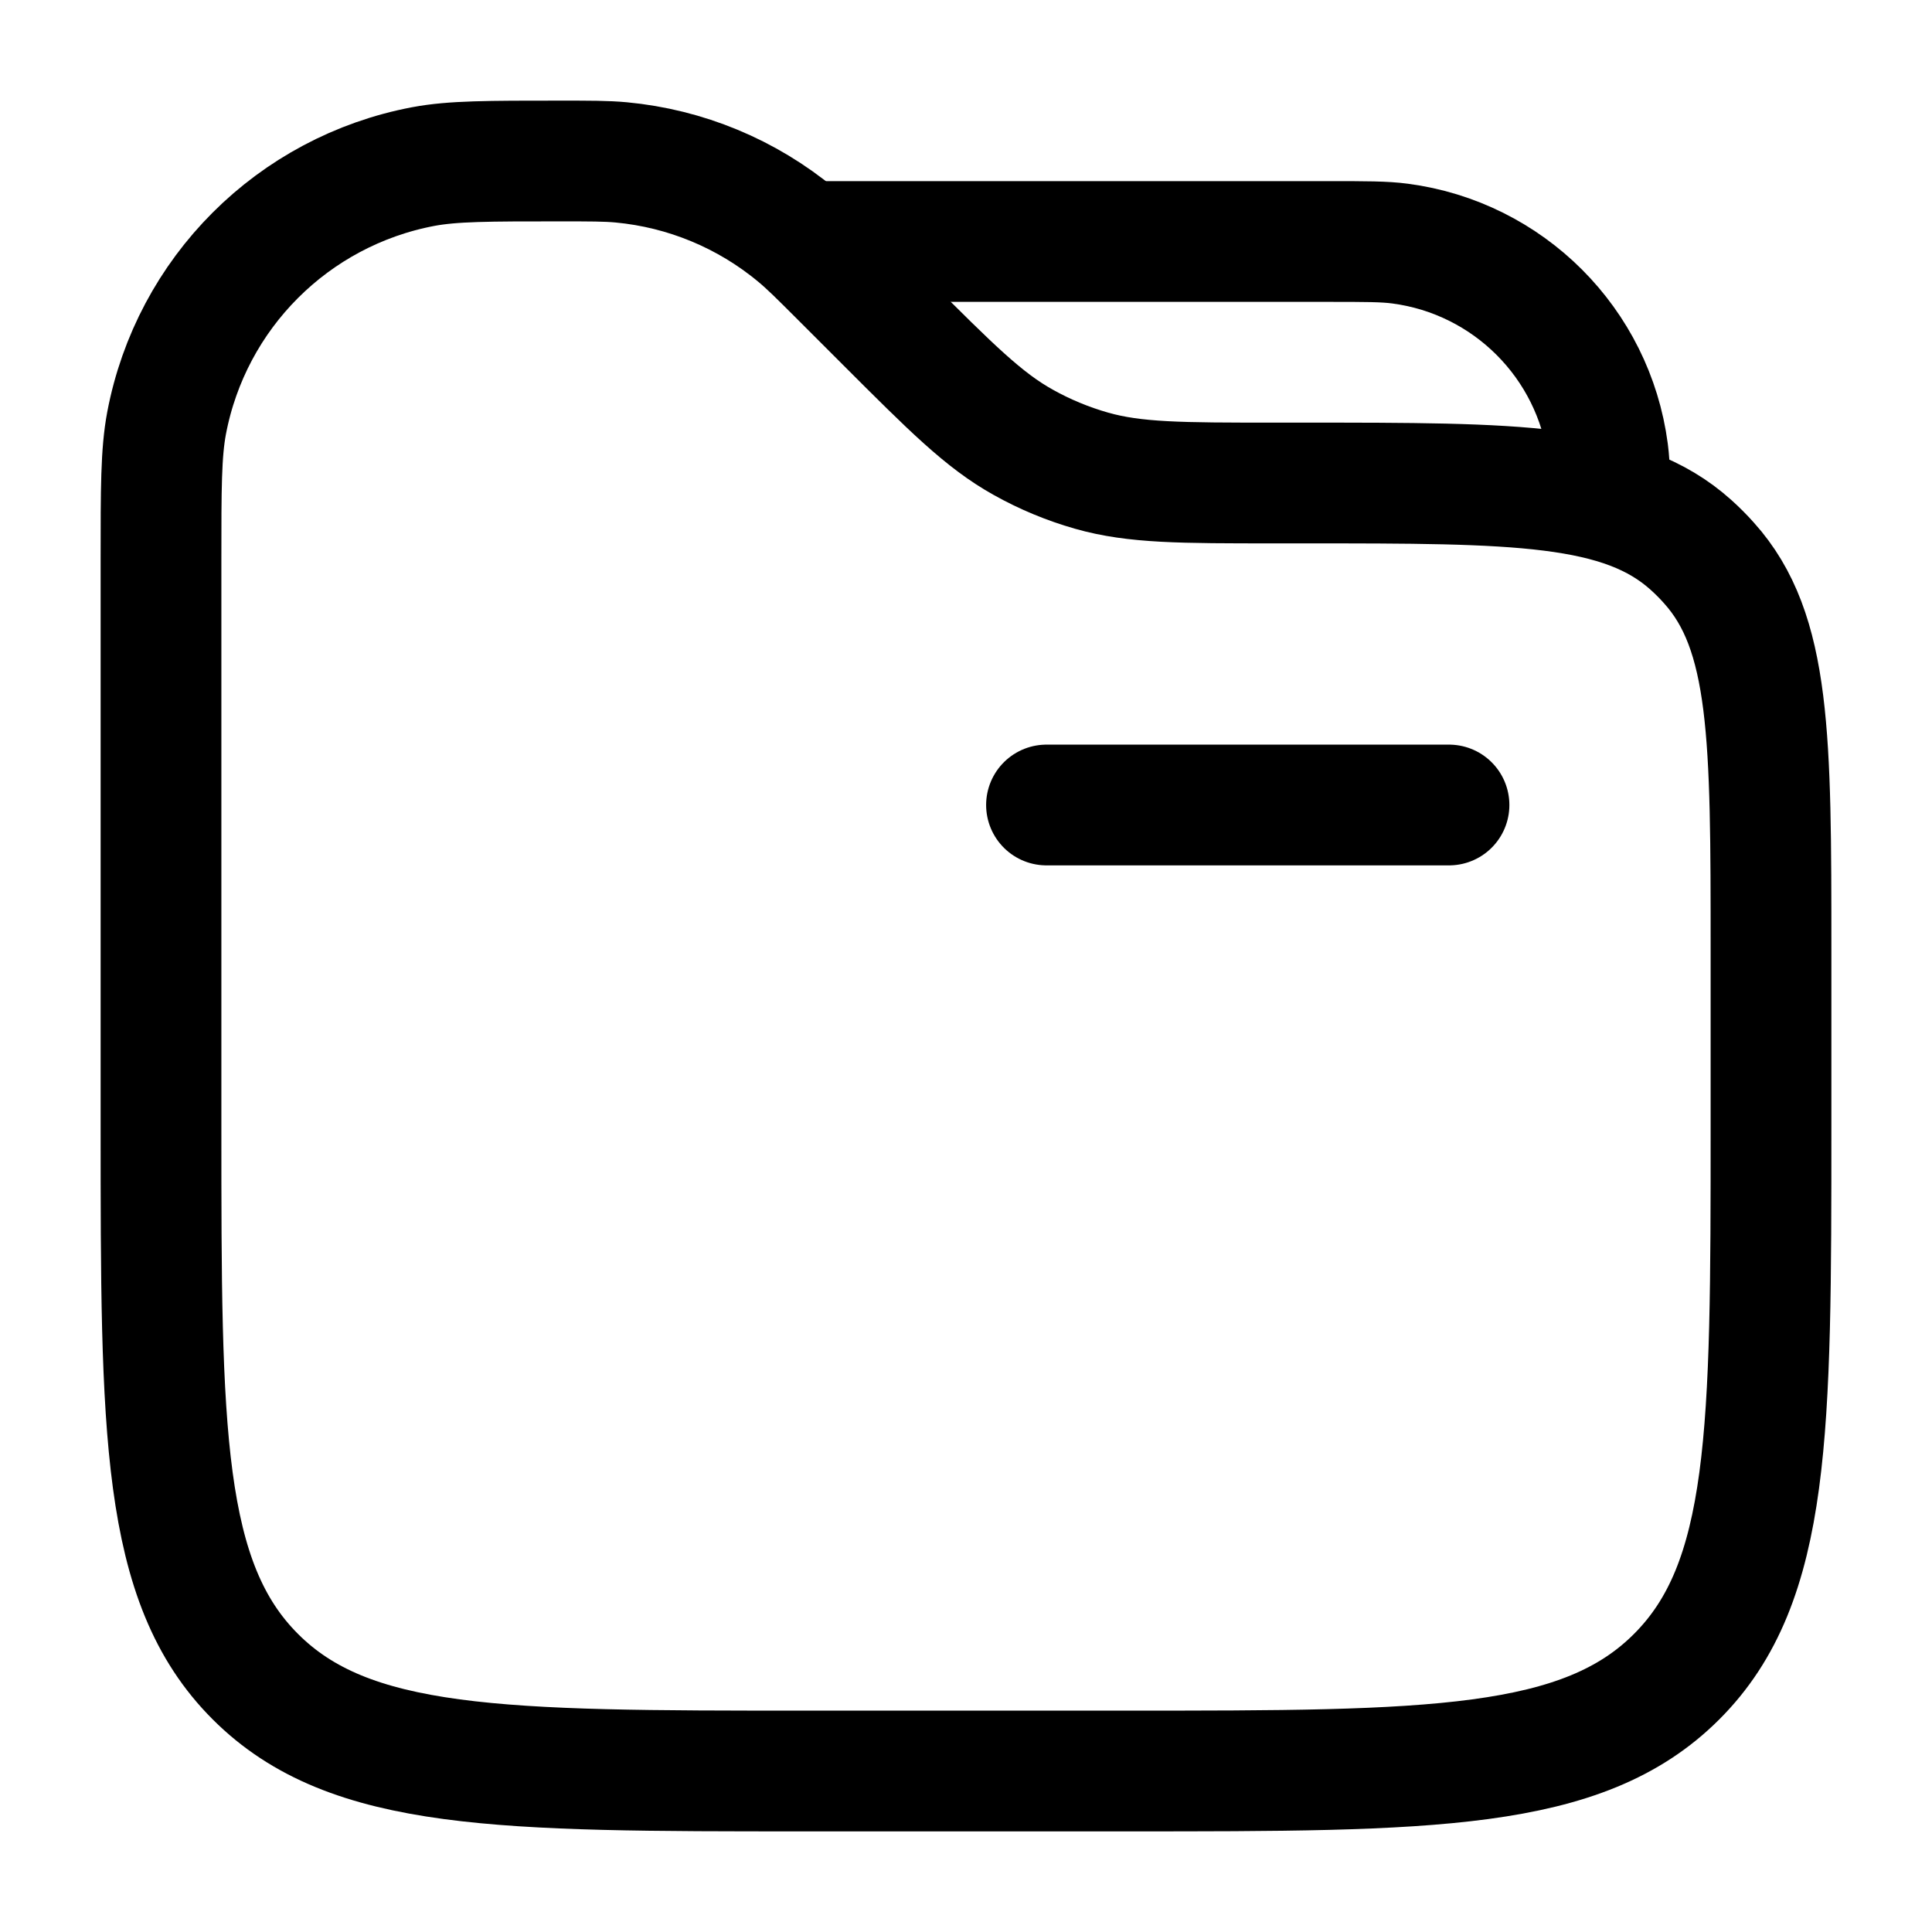
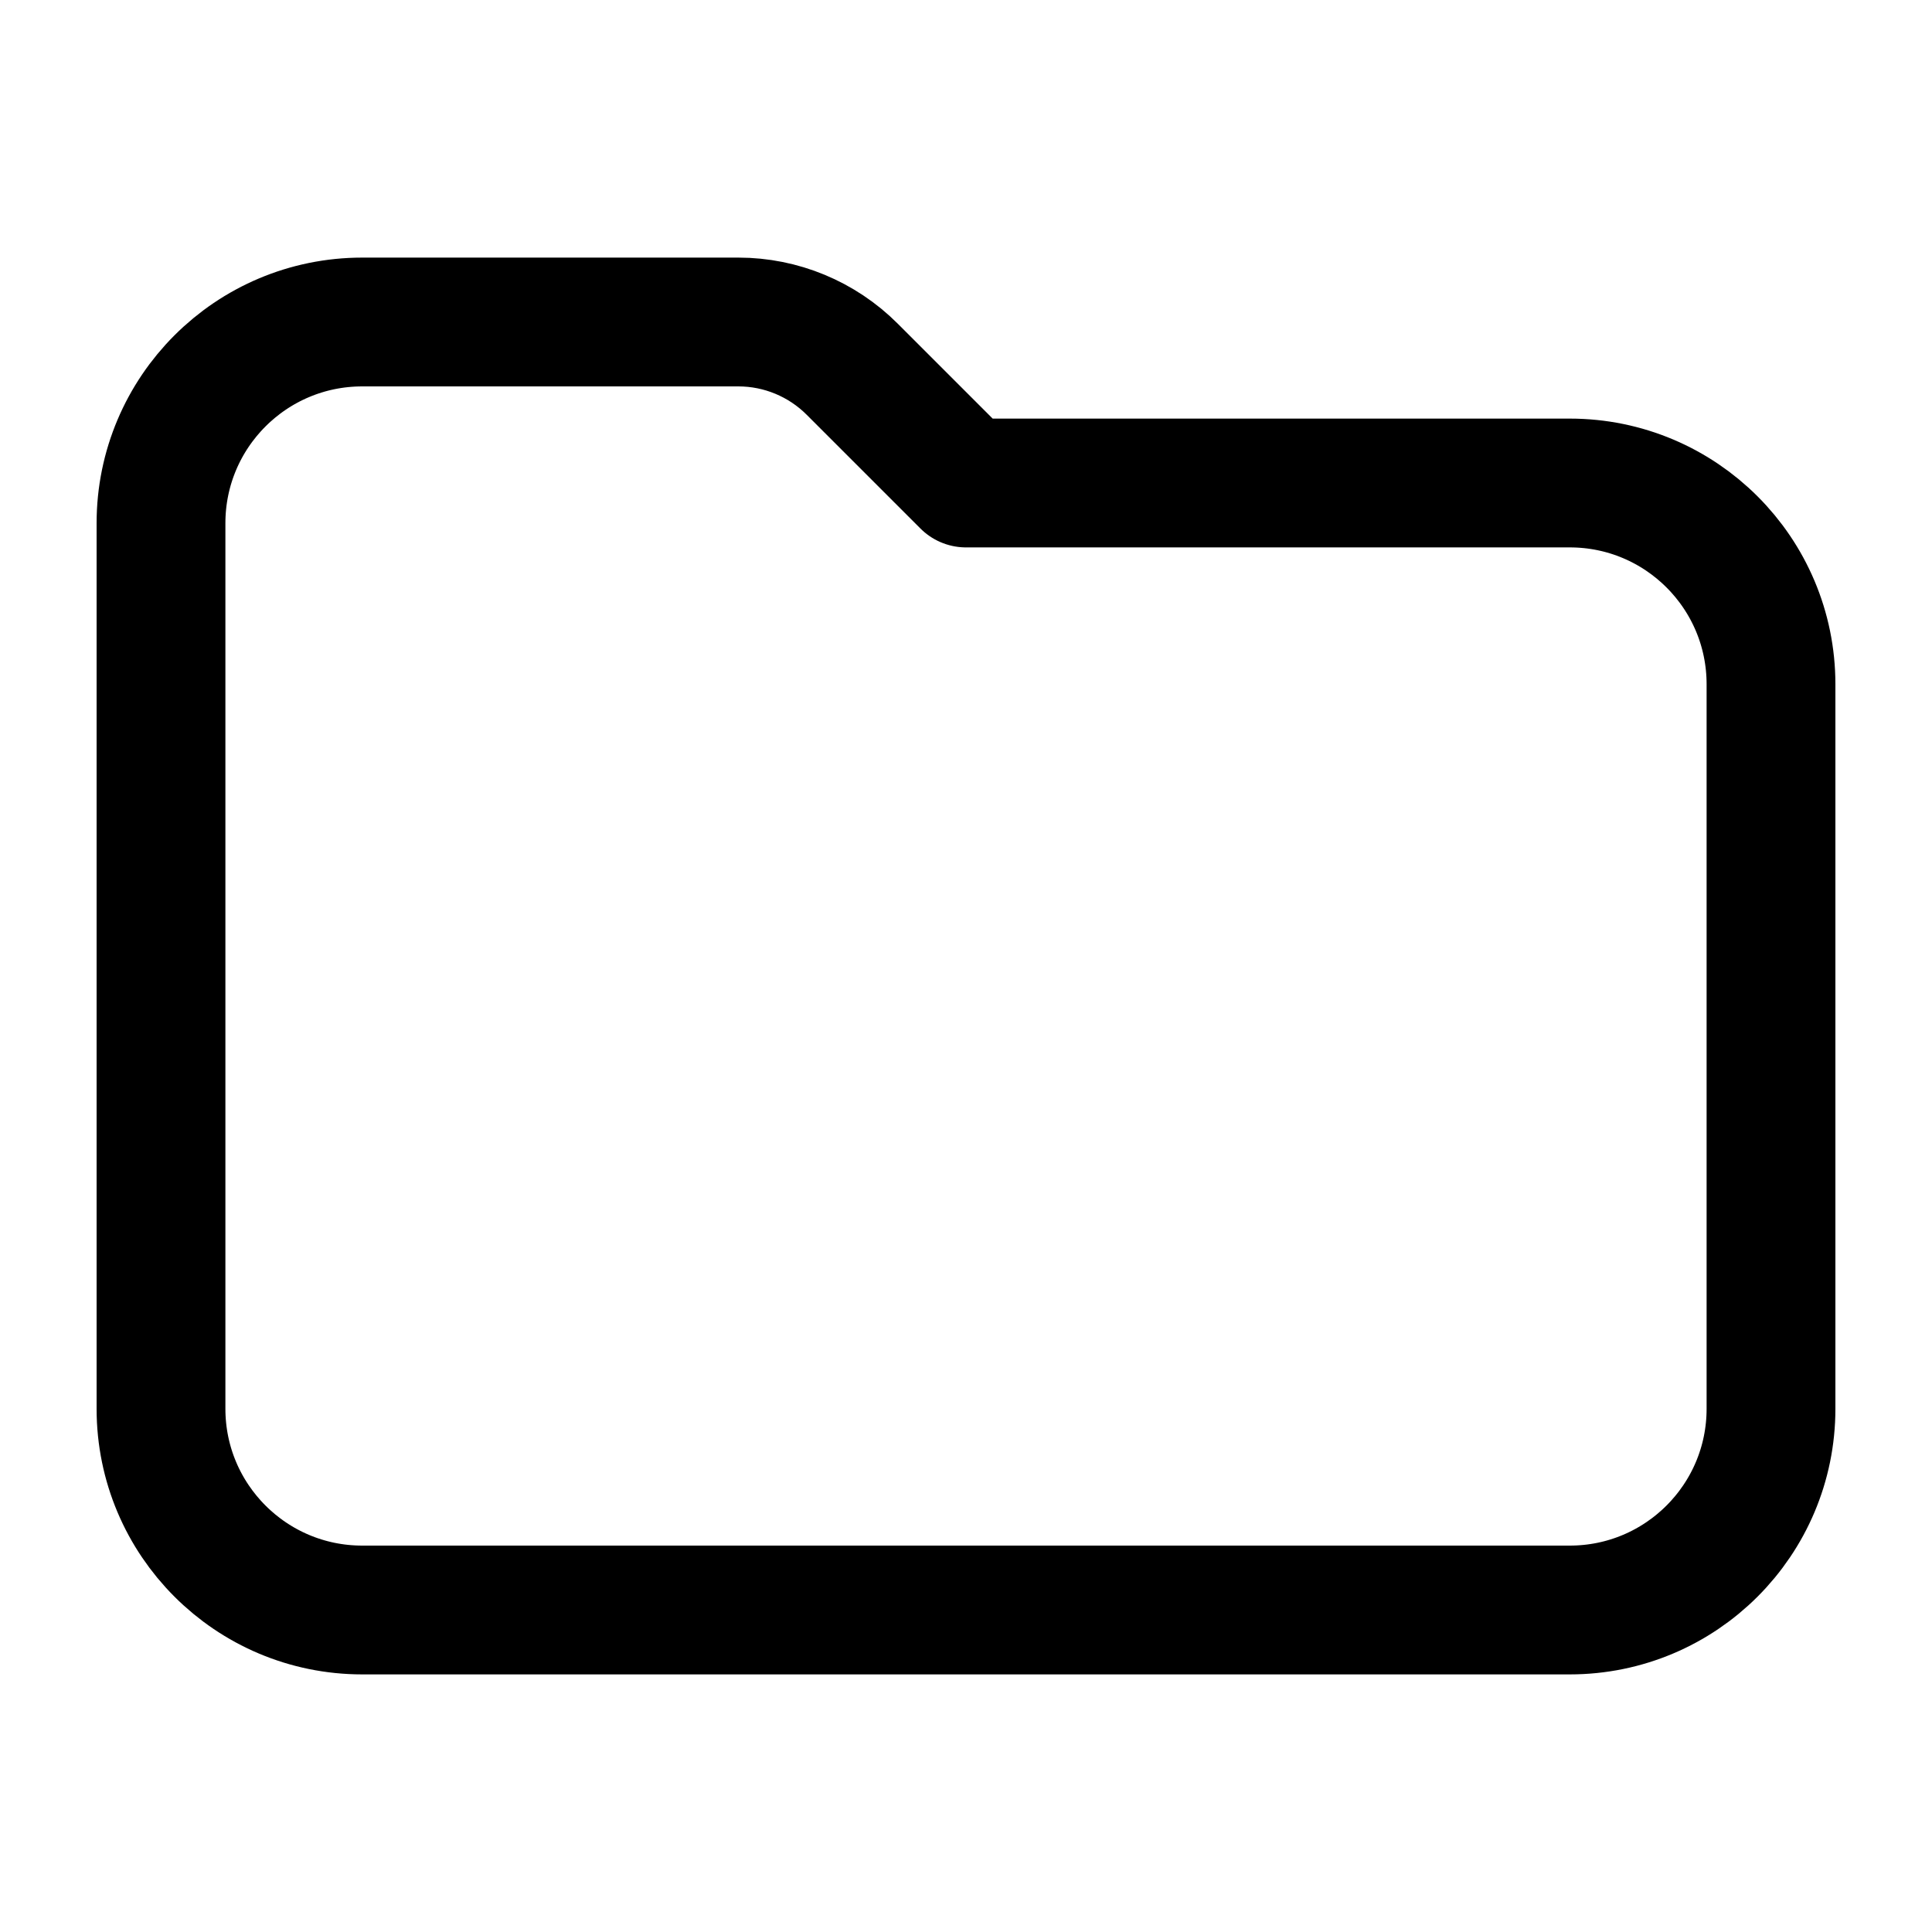
<svg xmlns="http://www.w3.org/2000/svg" width="24" height="24" viewBox="0 0 24 24" fill="none">
-   <path d="M18 10L13 10" stroke="currentColor" stroke-width="1.5" stroke-linecap="round" />
-   <path d="M10 3H16.5C16.964 3 17.197 3 17.392 3.026C18.738 3.203 19.797 4.262 19.974 5.608C20 5.803 20 6.036 20 6.5" stroke="currentColor" stroke-width="1.5" />
-   <path d="M2 6.95C2 6.067 2 5.626 2.069 5.258C2.375 3.64 3.64 2.375 5.258 2.069C5.626 2 6.067 2 6.95 2C7.336 2 7.53 2 7.716 2.017C8.517 2.092 9.277 2.407 9.896 2.921C10.04 3.04 10.176 3.176 10.45 3.45L11 4C11.816 4.816 12.224 5.224 12.712 5.495C12.98 5.645 13.265 5.763 13.56 5.847C14.098 6 14.675 6 15.828 6H16.202C18.834 6 20.151 6 21.006 6.769C21.085 6.84 21.16 6.915 21.23 6.994C22 7.849 22 9.166 22 11.798V14C22 17.771 22 19.657 20.828 20.828C19.657 22 17.771 22 14 22H10C6.229 22 4.343 22 3.172 20.828C2 19.657 2 17.771 2 14V6.95Z" stroke="currentColor" stroke-width="1.5" />
+   <path d="M2 6.5C2 5.119 3.119 4 4.5 4H9.172C9.702 4 10.211 4.211 10.586 4.586L12 6H19.5C20.881 6 22 7.119 22 8.5V17.5C22 18.881 20.881 20 19.5 20H4.5C3.119 20 2 18.881 2 17.5V6.5Z" stroke="currentColor" stroke-width="1.6" stroke-linejoin="round" />
</svg>
